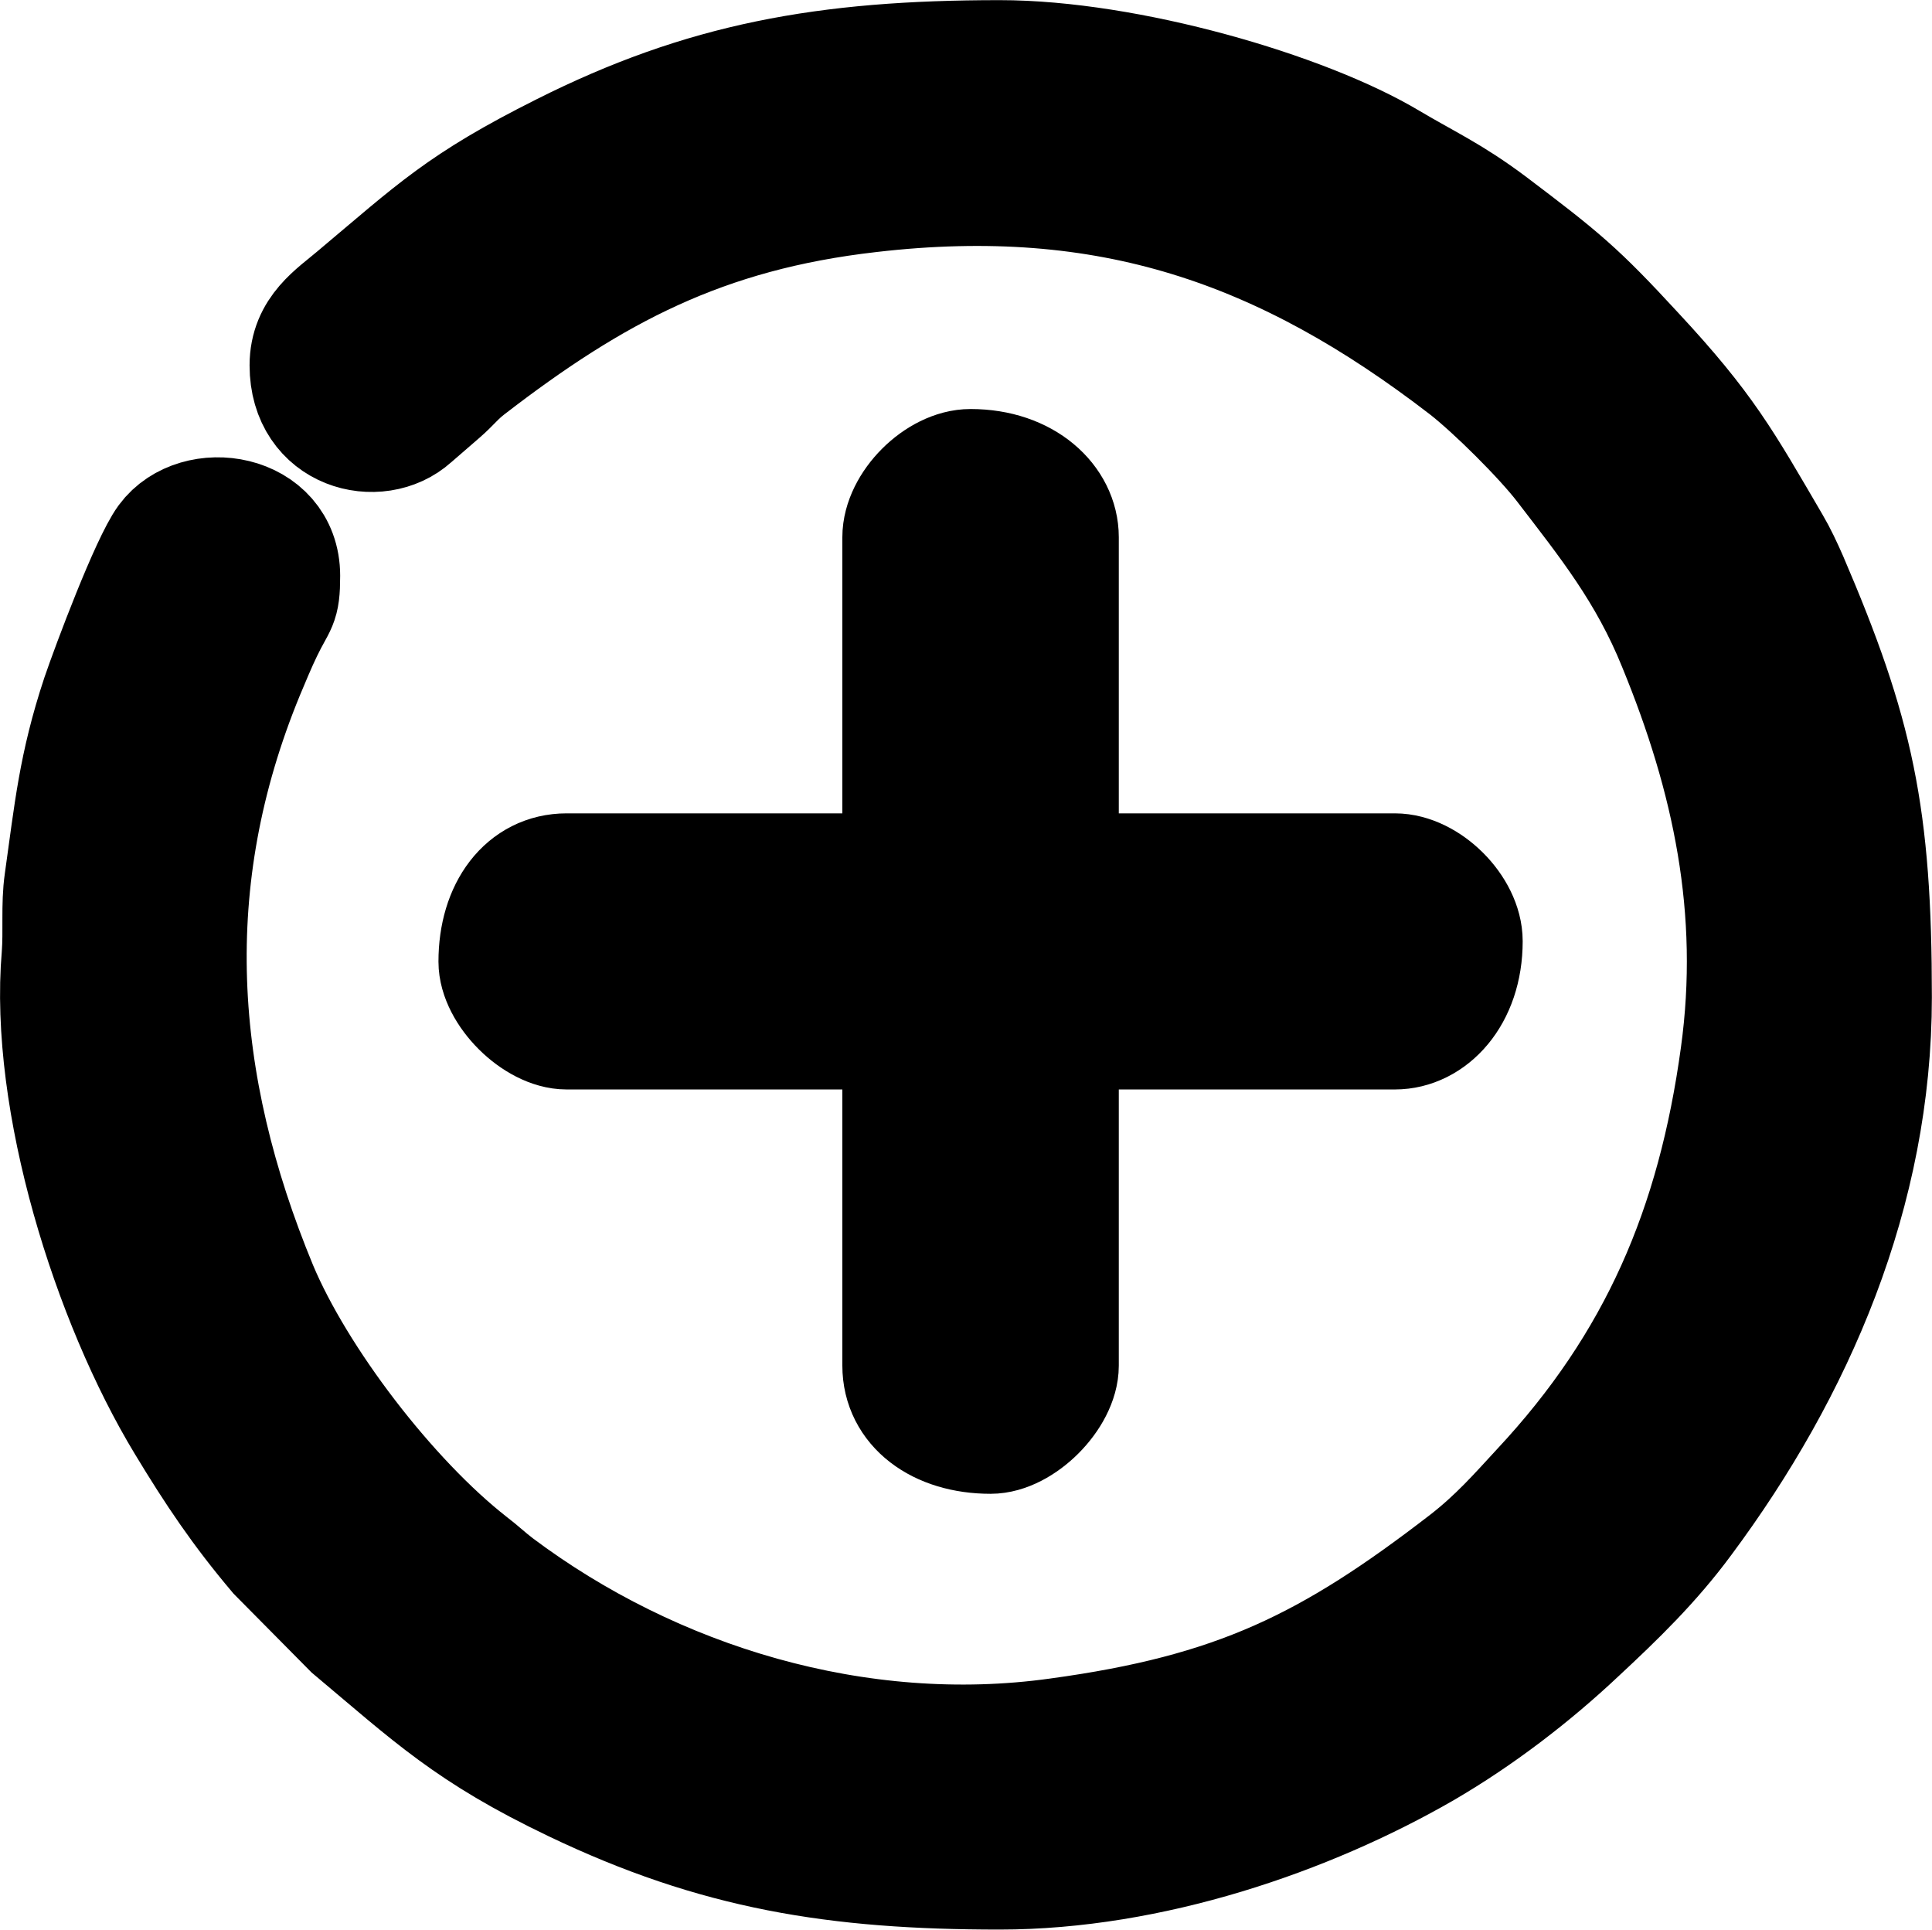
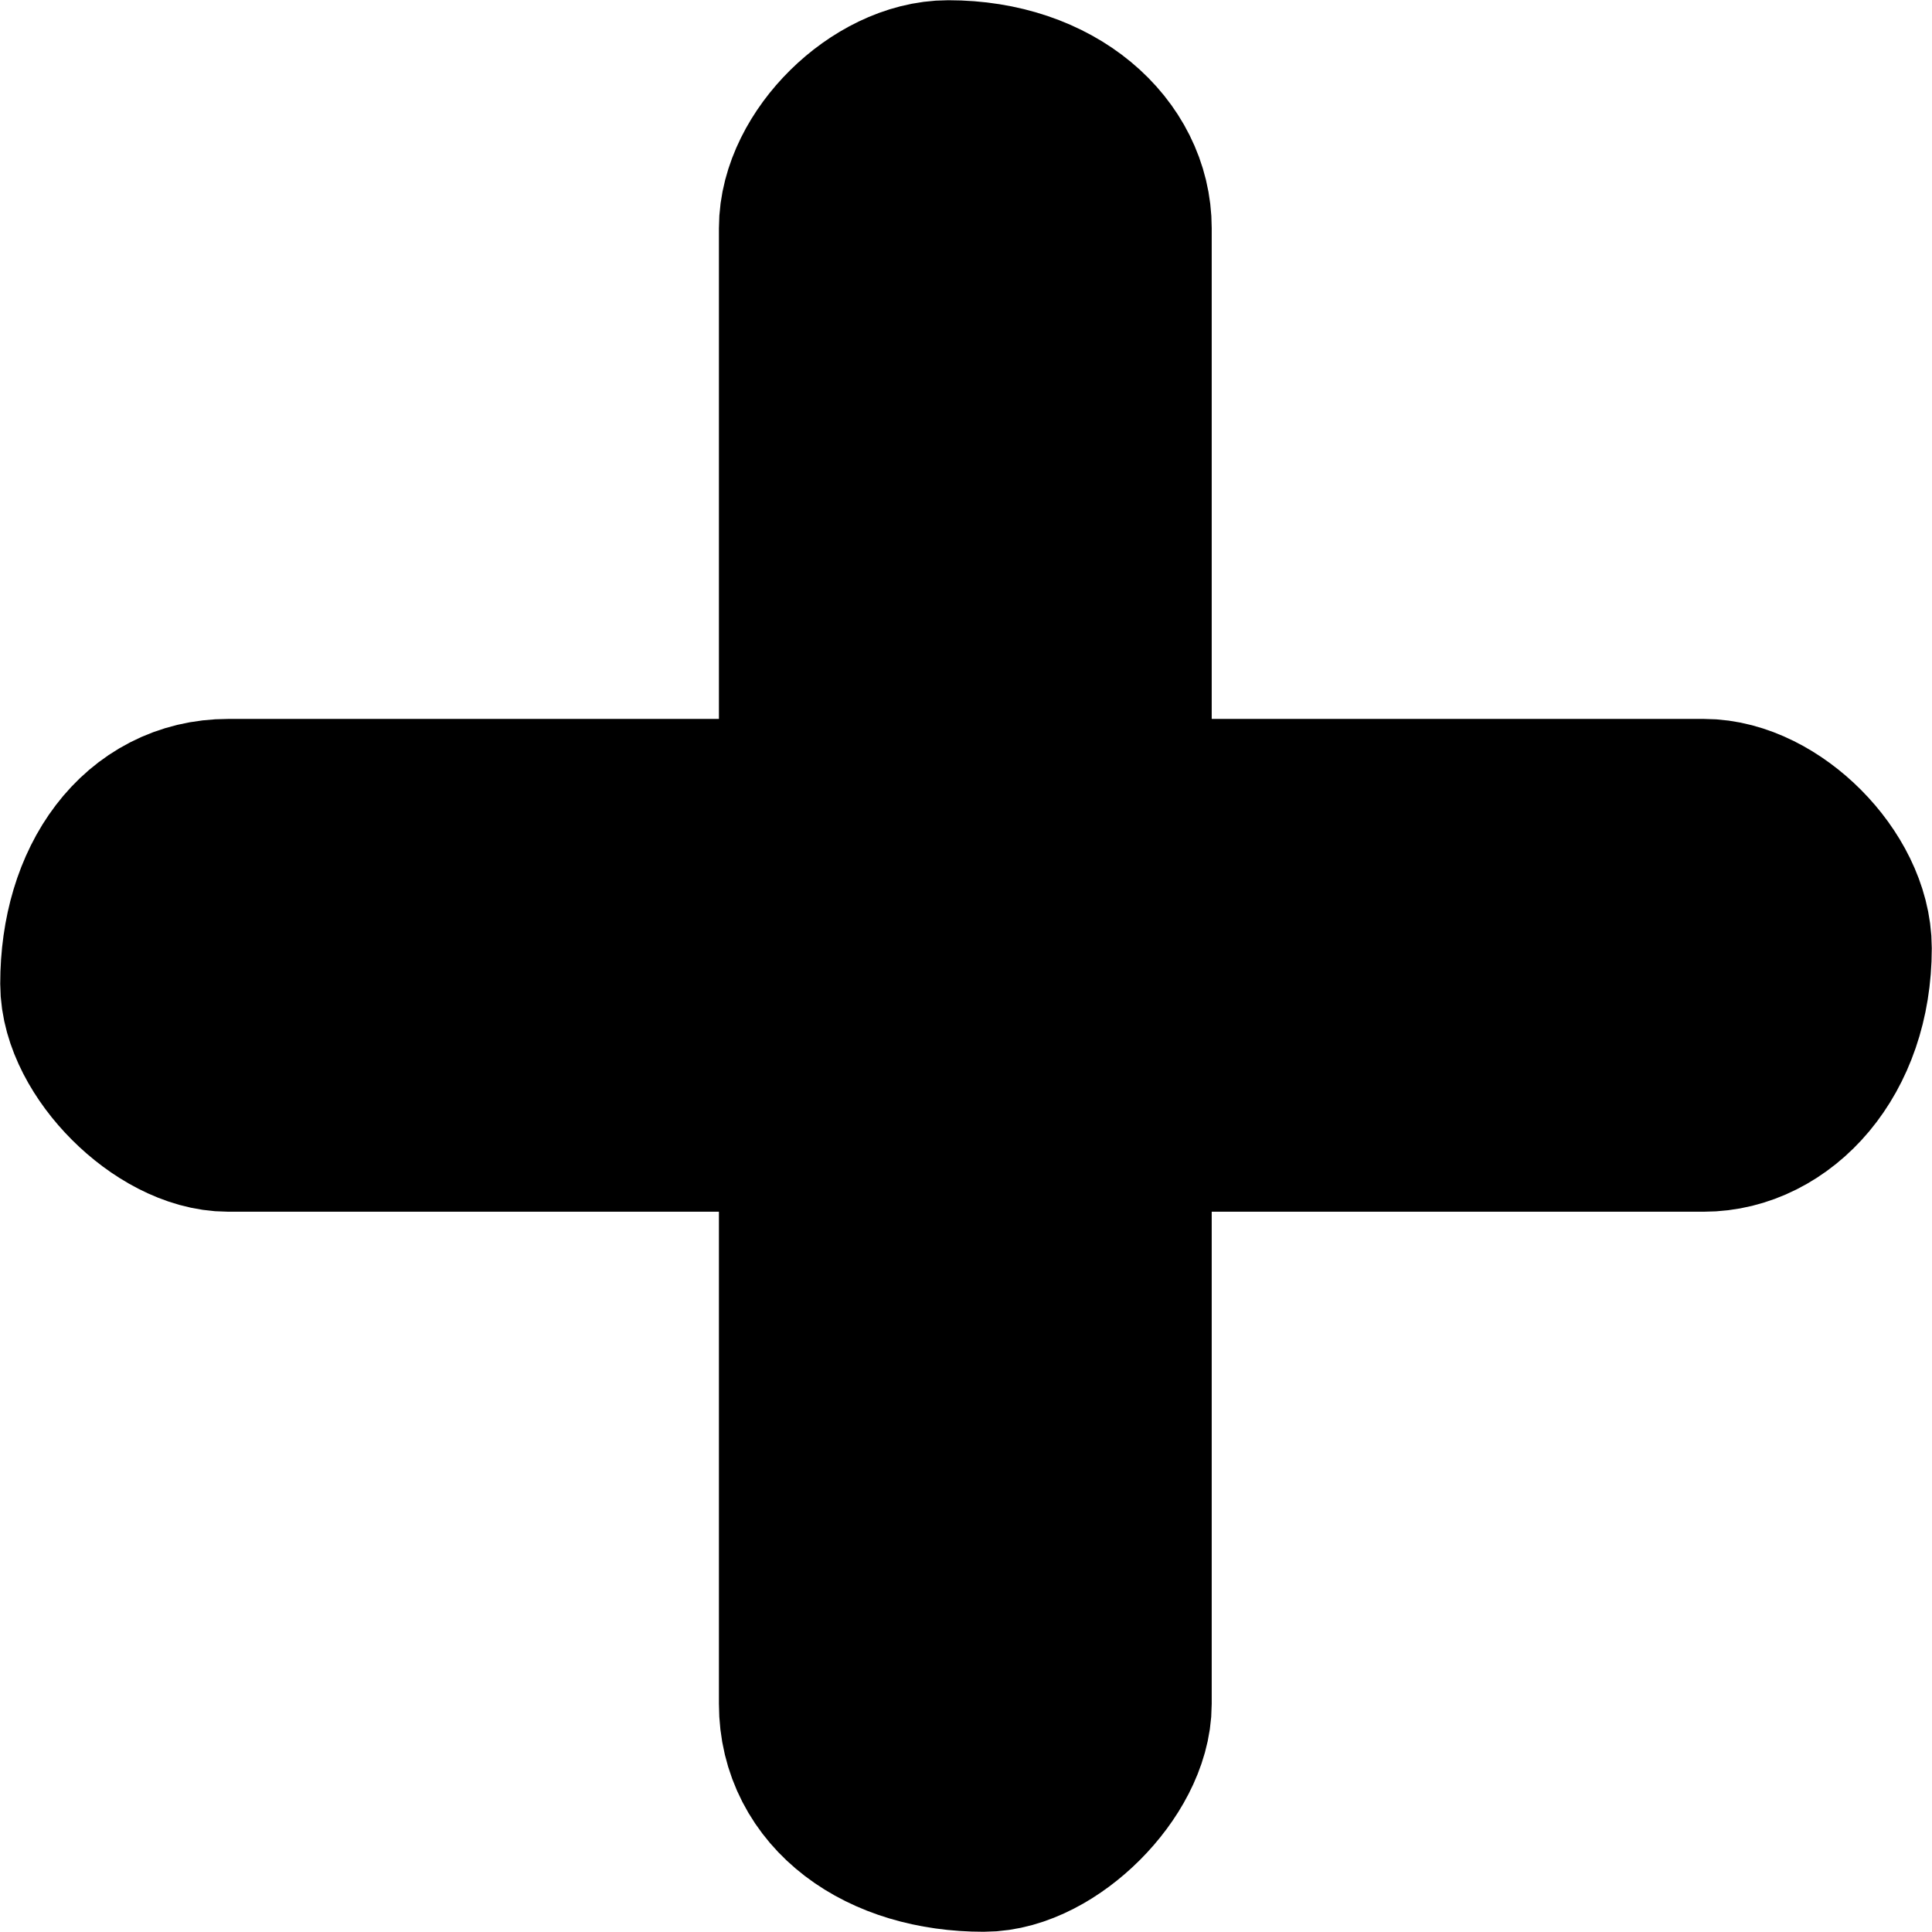
- <svg xmlns="http://www.w3.org/2000/svg" xml:space="preserve" width="168.253mm" height="168.025mm" version="1.1" style="shape-rendering:geometricPrecision; text-rendering:geometricPrecision; image-rendering:optimizeQuality; fill-rule:evenodd; clip-rule:evenodd" viewBox="0 0 5104 5097">
+ <svg xmlns="http://www.w3.org/2000/svg" xml:space="preserve" width="94.447mm" height="94.447mm" version="1.1" style="shape-rendering:geometricPrecision; text-rendering:geometricPrecision; image-rendering:optimizeQuality; fill-rule:evenodd; clip-rule:evenodd" viewBox="0 0 1414 1414">
  <defs>
    <style type="text/css">
   
-     .str0 {stroke:black;stroke-width:303.325}
+     .str0 {stroke:black;stroke-width:149.664}
    .fil0 {fill:black}
   
  </style>
  </defs>
  <g id="Layer_x0020_1">
-     <g id="_1490207094224">
-       <path class="fil0 str0" d="M811 965c0,181 188,226 281,142l75 -65c29,-25 41,-43 72,-67 332,-256 621,-410 1059,-460 629,-73 1093,90 1573,460 73,57 201,184 257,257 115,150 220,280 298,473 143,348 218,697 165,1082 -62,453 -215,812 -525,1144 -60,65 -115,128 -195,190 -359,277 -606,399 -1077,463 -525,73 -1066,-91 -1478,-400 -30,-23 -41,-35 -71,-58 -216,-169 -457,-485 -558,-726 -223,-539 -261,-1072 -35,-1621 14,-33 31,-75 49,-112 36,-75 46,-65 46,-146 0,-174 -228,-209 -311,-97 -46,63 -147,332 -175,414 -61,184 -72,306 -98,490 -9,63 -2,131 -7,196 -33,385 133,913 330,1238 78,129 145,229 243,345l197 199c211,177 310,274 588,407 378,181 693,232 1127,232 399,0 814,-143 1123,-321 146,-85 287,-193 409,-308 100,-93 195,-185 279,-299 296,-398 500,-869 500,-1383 0,-482 -47,-697 -222,-1105 -14,-32 -30,-66 -46,-93 -128,-219 -175,-306 -361,-506 -153,-166 -195,-200 -384,-343 -103,-77 -167,-105 -265,-163 -227,-136 -695,-272 -1033,-272 -463,0 -784,59 -1156,246 -271,136 -338,205 -549,382 -54,46 -125,89 -125,185z" />
-       <path class="fil0 str0" d="M2377 1419l0 881 -880 0c-112,0 -187,99 -187,240 0,83 103,186 187,186l880 0 0 881c0,112 100,187 240,187 84,0 187,-104 187,-187l0 -881 881 0c96,0 186,-92 186,-240 0,-88 -98,-186 -186,-186l-881 0 0 -881c0,-97 -93,-187 -240,-187 -88,0 -187,99 -187,187z" />
-     </g>
+     <path class="fil0 str0" d="M601 167l0 434 -434 0c-55,0 -92,50 -92,119 0,41 51,92 92,92l434 0 0 435c0,55 50,92 119,92 41,0 92,-51 92,-92l0 -435 435 0c47,0 92,-46 92,-118 0,-44 -49,-93 -92,-93l-435 0 0 -434c0,-48 -46,-92 -118,-92 -44,0 -93,48 -93,92z" />
  </g>
</svg>
